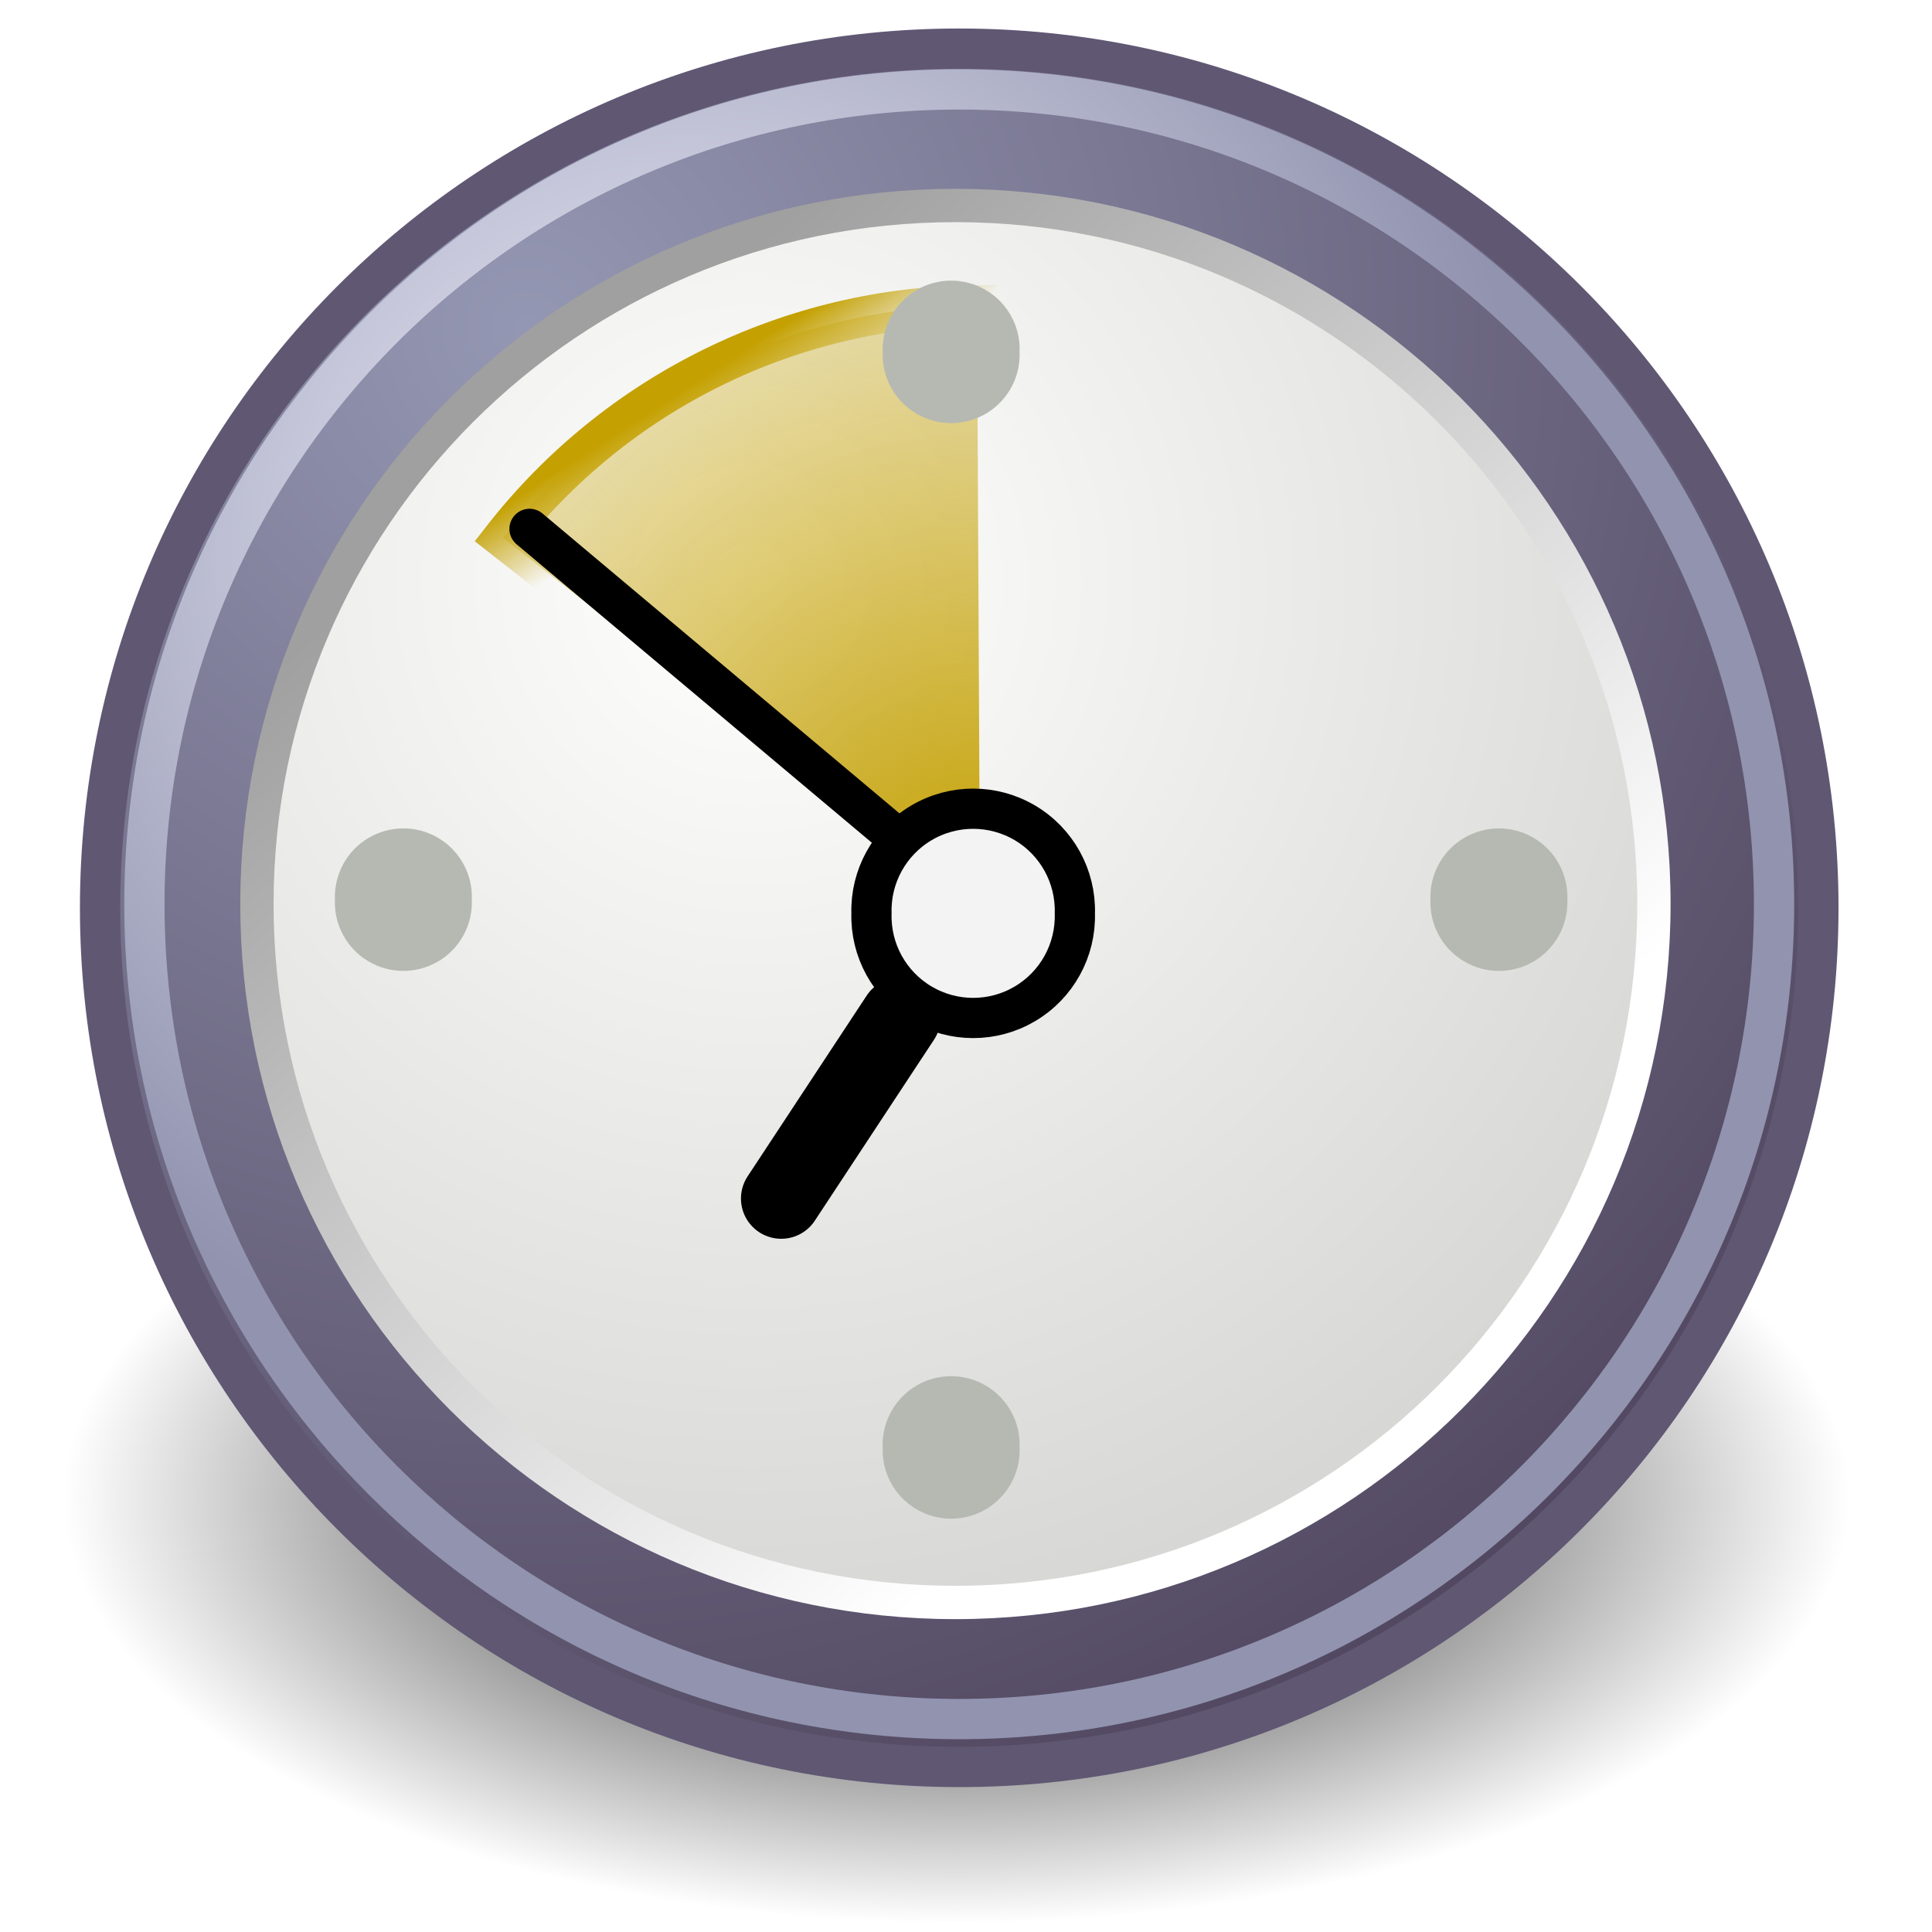
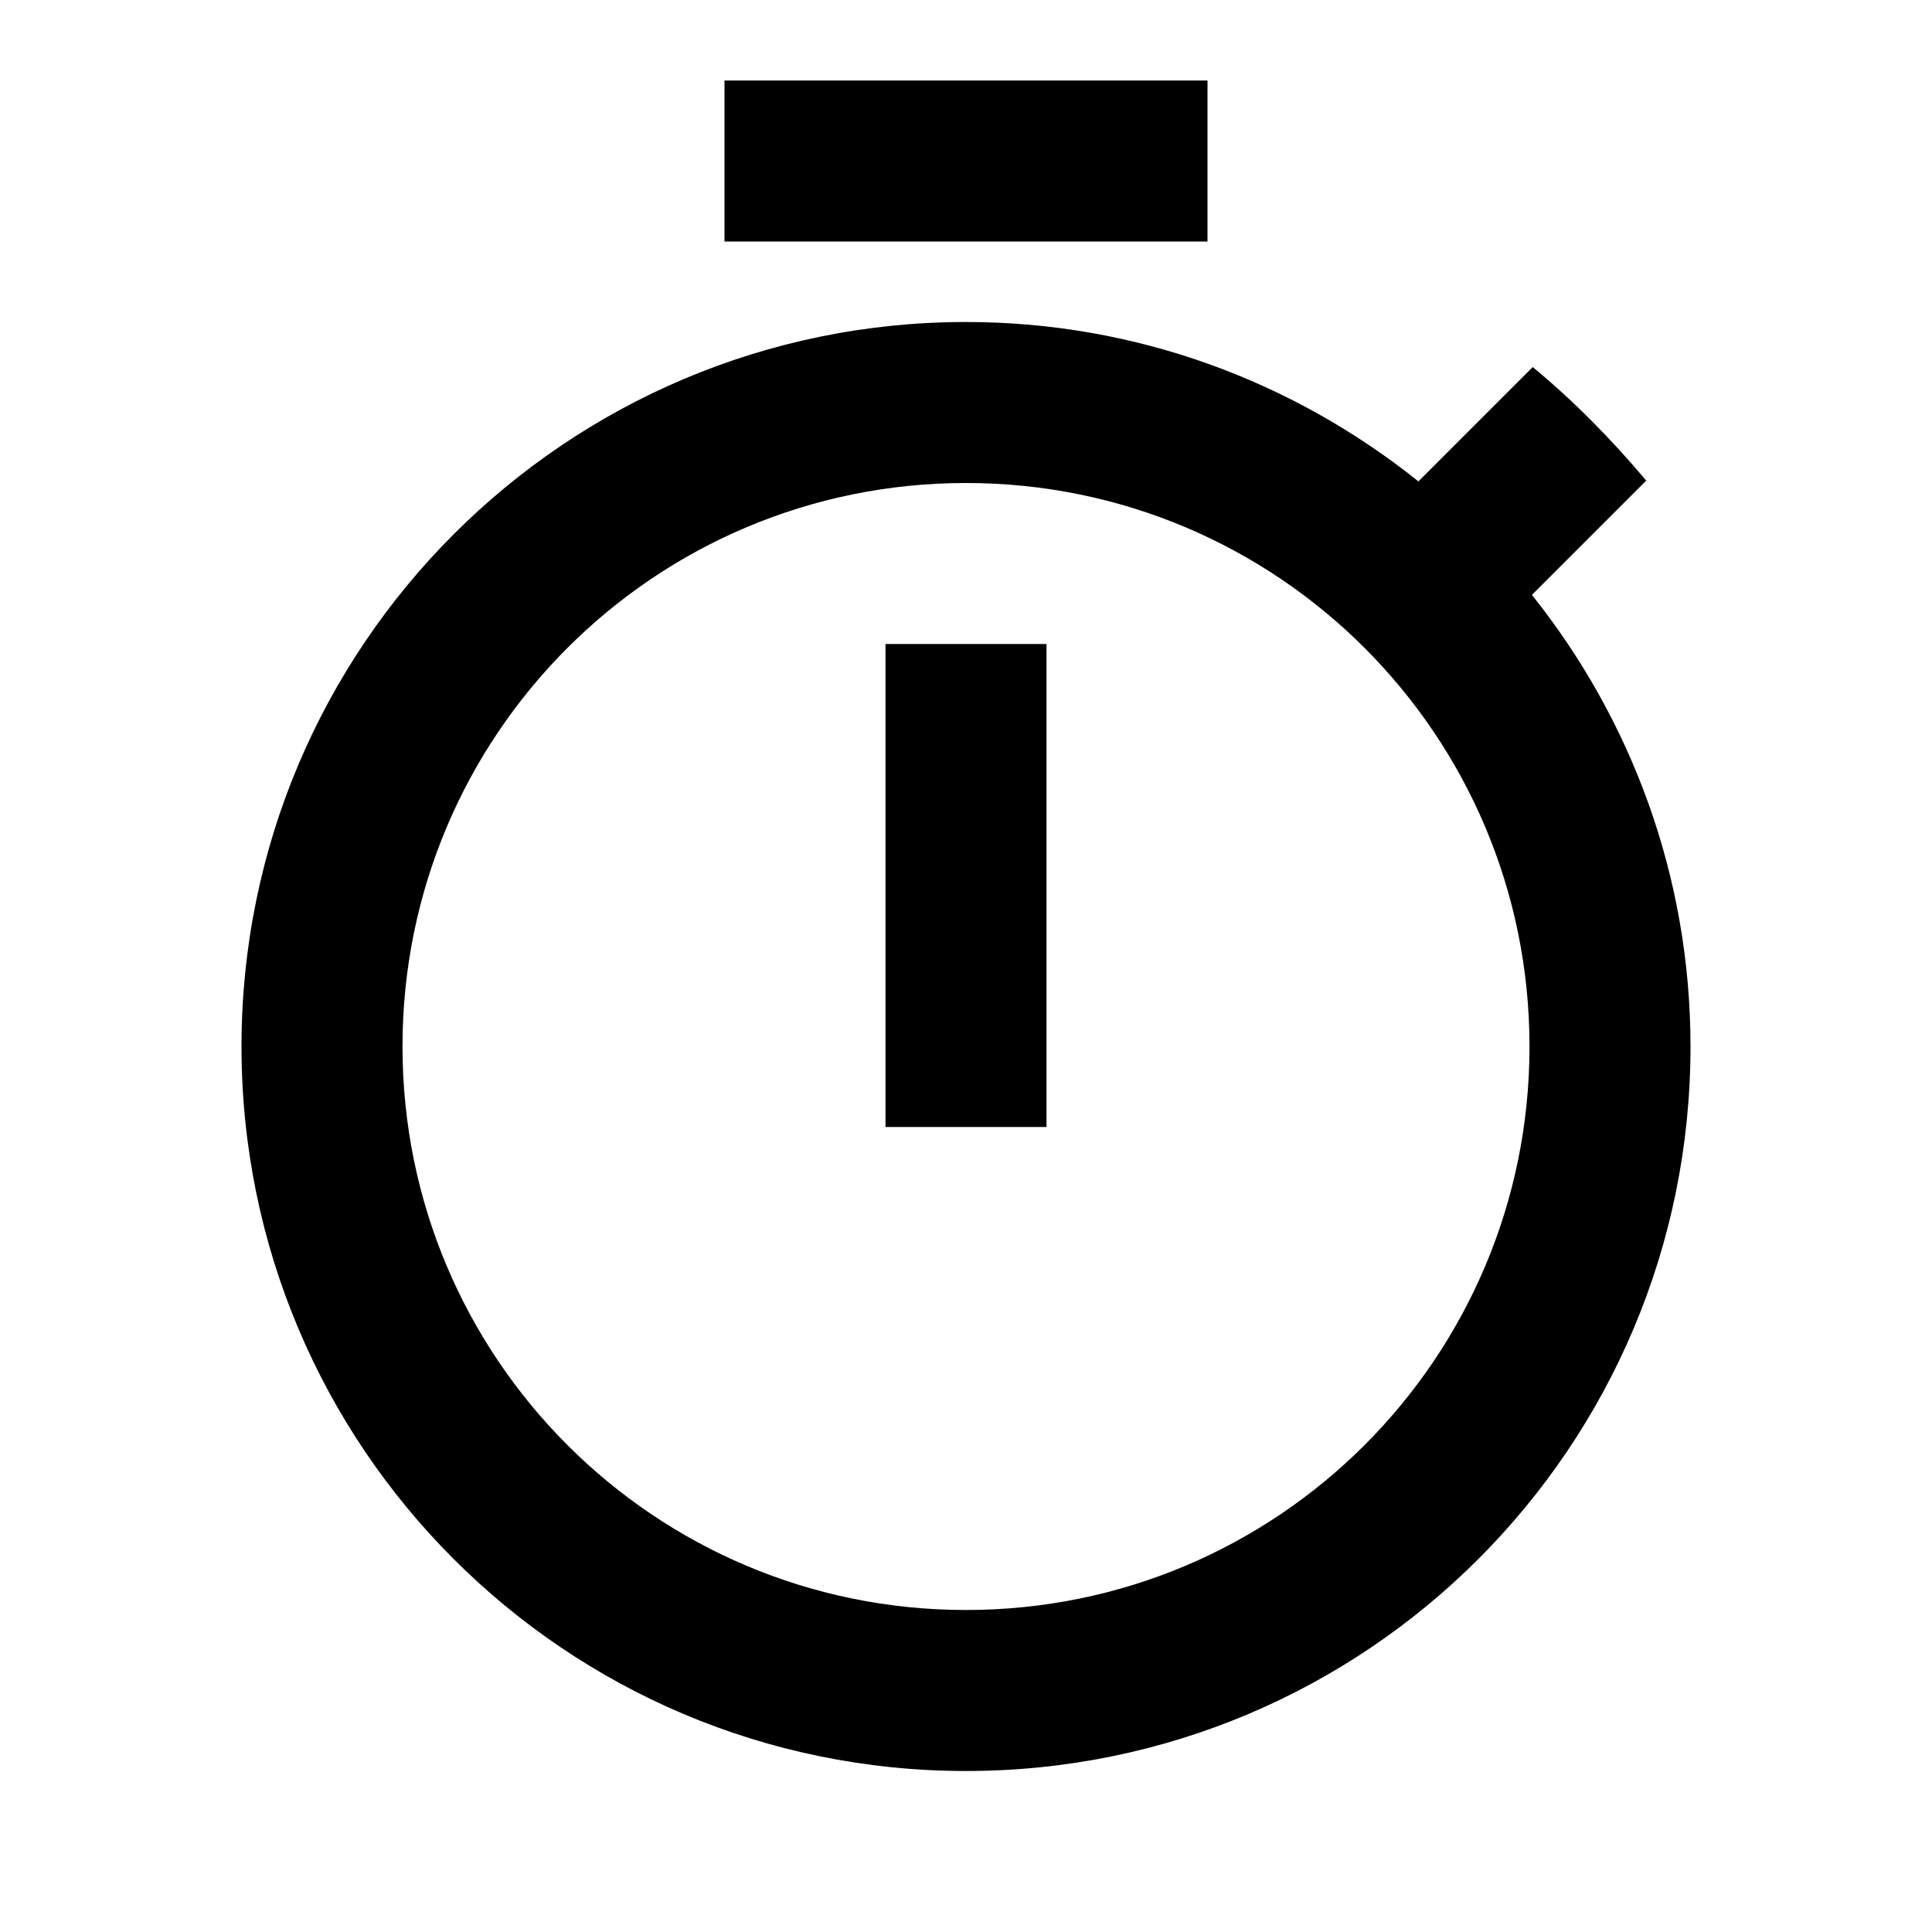
- <svg xmlns="http://www.w3.org/2000/svg" xmlns:xlink="http://www.w3.org/1999/xlink" width="48px" height="48px" id="svg11300" version="1.1">
-   <defs id="defs3">
-     <linearGradient id="linearGradient5204">
-       <stop style="stop-color:#c4a000;stop-opacity:1;" offset="0" id="stop5206" />
-       <stop style="stop-color:#c4a000;stop-opacity:0;" offset="1" id="stop5208" />
-     </linearGradient>
-     <linearGradient id="linearGradient5196">
-       <stop style="stop-color:#c4a000;stop-opacity:1;" offset="0" id="stop5198" />
-       <stop style="stop-color:#c4a000;stop-opacity:0;" offset="1" id="stop5200" />
-     </linearGradient>
-     <linearGradient id="linearGradient12512">
-       <stop style="stop-color:#ffffff;stop-opacity:1;" offset="0" id="stop12513" />
-       <stop style="stop-color:#fff520;stop-opacity:0.891;" offset="0.5" id="stop12517" />
-       <stop style="stop-color:#fff300;stop-opacity:0;" offset="1" id="stop12514" />
-     </linearGradient>
-     <radialGradient xlink:href="#linearGradient12512" id="radialGradient278" gradientUnits="userSpaceOnUse" cx="55" cy="125" fx="55" fy="125" r="14.375" />
-     <linearGradient id="linearGradient10653">
-       <stop style="stop-color:#f3f4ff;stop-opacity:1;" offset="0" id="stop10655" />
-       <stop style="stop-color:#9193af;stop-opacity:1;" offset="1" id="stop10657" />
-     </linearGradient>
-     <linearGradient id="linearGradient42174">
-       <stop style="stop-color:#a0a0a0;stop-opacity:1;" offset="0" id="stop42176" />
-       <stop style="stop-color:#ffffff;stop-opacity:1;" offset="1" id="stop42178" />
-     </linearGradient>
-     <linearGradient id="linearGradient2145">
-       <stop style="stop-color:#fffffd;stop-opacity:1;" offset="0" id="stop2147" />
-       <stop style="stop-color:#cbcbc9;stop-opacity:1;" offset="1" id="stop2149" />
-     </linearGradient>
-     <linearGradient id="linearGradient37935">
-       <stop id="stop37937" offset="0" style="stop-color:#9497b3;stop-opacity:1;" />
-       <stop id="stop37939" offset="1" style="stop-color:#4c4059;stop-opacity:1;" />
-     </linearGradient>
-     <linearGradient id="linearGradient2152">
-       <stop id="stop2154" offset="0" style="stop-color:#9aa29a;stop-opacity:1;" />
-       <stop id="stop2156" offset="1" style="stop-color:#b5beb5;stop-opacity:1;" />
-     </linearGradient>
-     <linearGradient id="linearGradient3816">
-       <stop style="stop-color:#000000;stop-opacity:1;" offset="0" id="stop3818" />
-       <stop style="stop-color:#000000;stop-opacity:0;" offset="1" id="stop3820" />
-     </linearGradient>
-     <radialGradient xlink:href="#linearGradient3816" id="radialGradient3822" cx="31.113" cy="19.009" fx="31.113" fy="19.009" r="8.662" gradientUnits="userSpaceOnUse" />
-     <linearGradient xlink:href="#linearGradient2152" id="linearGradient4307" gradientUnits="userSpaceOnUse" gradientTransform="matrix(3.123841,0,0,0.969691,-31.88758,-19.59492)" x1="8.916" y1="37.197" x2="9.886" y2="52.091" />
-     <radialGradient xlink:href="#linearGradient10653" id="radialGradient4309" gradientUnits="userSpaceOnUse" cx="11.329" cy="10.584" fx="11.329" fy="10.584" r="15.532" />
-     <radialGradient xlink:href="#linearGradient2145" id="radialGradient4311" gradientUnits="userSpaceOnUse" cx="11.902" cy="10.045" fx="11.902" fy="10.045" r="29.293" />
-     <linearGradient xlink:href="#linearGradient42174" id="linearGradient4313" gradientUnits="userSpaceOnUse" x1="6.342" y1="7.789" x2="22.218" y2="25.884" />
-     <radialGradient xlink:href="#linearGradient5196" id="radialGradient5202" cx="23.375" cy="10.973" fx="23.375" fy="10.973" r="3.348" gradientTransform="matrix(3.63042,1.654030e-15,-1.608743e-15,3.742066,-61.48607,-29.18618)" gradientUnits="userSpaceOnUse" />
-     <linearGradient xlink:href="#linearGradient5204" id="linearGradient5210" x1="19.667" y1="4.257" x2="20.33" y2="5.285" gradientUnits="userSpaceOnUse" />
-     <radialGradient xlink:href="#linearGradient37935" id="radialGradient5212" gradientUnits="userSpaceOnUse" cx="8.747" cy="6.828" fx="8.747" fy="6.828" r="29.89" />
-   </defs>
-   <g id="layer1">
-     <path d="M 39.775 19.009 A 8.662 8.662 0 1 1  22.451,19.009 A 8.662 8.662 0 1 1  39.775 19.009 z" id="path4318" style="opacity:1;color:#000000;fill:url(#radialGradient3822);fill-opacity:1;fill-rule:evenodd;stroke:none;stroke-width:1px;stroke-linecap:round;stroke-linejoin:round;marker:none;marker-start:none;marker-mid:none;marker-end:none;stroke-miterlimit:4;stroke-dasharray:none;stroke-dashoffset:0;stroke-opacity:1;visibility:visible;display:inline;overflow:visible" transform="matrix(2.563158,0,0,1.219602,-55.98414,14.04144)" />
-     <path id="path14341" d="M 18.588,1.404 L 4.227,18.097 L 5.485,19.34 L 18.588,1.404 z " style="color:#000000;fill:url(#linearGradient4307);fill-opacity:1;fill-rule:evenodd;stroke:none;stroke-width:1;stroke-linecap:butt;stroke-linejoin:miter;marker:none;marker-start:none;marker-mid:none;marker-end:none;stroke-miterlimit:4;stroke-dashoffset:0;stroke-opacity:1;visibility:visible;display:inline;overflow:visible" />
-     <path id="path18921" d="M 18.467,1.314 L 5.661,19.073 L 7.49,20.688 L 18.467,1.314 z " style="fill:#fefefe;fill-opacity:1;fill-rule:evenodd;stroke:none;stroke-width:1;stroke-linecap:butt;stroke-linejoin:miter;stroke-miterlimit:4;stroke-opacity:1" />
-     <path transform="matrix(1.431529,0,0,1.431529,0.569459,-1.654618)" d="M 31.161 16.911 A 14.911 14.911 0 1 1  1.339,16.911 A 14.911 14.911 0 1 1  31.161 16.911 z" id="path27786" style="fill:url(#radialGradient5212);fill-opacity:1;fill-rule:evenodd;stroke:#605773;stroke-width:0.699;stroke-linecap:round;stroke-linejoin:round;stroke-miterlimit:4;stroke-dashoffset:0;stroke-opacity:1" />
-     <path transform="matrix(1.163838,0,0,1.163838,4.824801,2.777556)" d="M 31.161 16.911 A 14.911 14.911 0 1 1  1.339,16.911 A 14.911 14.911 0 1 1  31.161 16.911 z" id="path35549" style="fill:url(#radialGradient4311);fill-opacity:1;fill-rule:evenodd;stroke:url(#linearGradient4313);stroke-width:0.711;stroke-linecap:round;stroke-linejoin:round;stroke-miterlimit:4;stroke-dashoffset:0;stroke-opacity:1" />
-     <path style="opacity:1;color:#000000;fill:url(#radialGradient5202);fill-opacity:1;fill-rule:evenodd;stroke:url(#linearGradient5210);stroke-width:0.565;stroke-linecap:butt;stroke-linejoin:miter;marker:none;marker-start:none;marker-mid:none;marker-end:none;stroke-miterlimit:4;stroke-dasharray:none;stroke-dashoffset:0;stroke-opacity:1;visibility:visible;display:inline;overflow:visible" id="path4120" d="M 16.679,6.639 A 8.5,8.5 0 0 1 23.333,3.375 L 23.375,11.875 z" transform="matrix(1.769951,0,0,1.769951,-17.02424,1.610741)" />
-     <path transform="matrix(2.073295,0,0,2.073295,-7.310224,-13.13682)" d="M 16.406 17.281 A 1.219 1.219 0 1 1  13.969,17.281 A 1.219 1.219 0 1 1  16.406 17.281 z" id="path34778" style="fill:#f3f3f3;fill-opacity:1;fill-rule:evenodd;stroke:#000000;stroke-width:0.482;stroke-linecap:round;stroke-linejoin:round;stroke-miterlimit:4;stroke-dashoffset:0;stroke-opacity:1;stroke-dasharray:none" />
-     <path id="path35559" d="M 22.177,20.718 L 13.156,13.14" style="fill:none;fill-opacity:0.75;fill-rule:evenodd;stroke:#000000;stroke-width:1;stroke-linecap:round;stroke-linejoin:miter;stroke-miterlimit:4;stroke-opacity:1;stroke-dasharray:none" />
-     <path id="path35561" d="M 19.409,29.777 L 22.369,25.283" style="fill:none;fill-opacity:0.75;fill-rule:evenodd;stroke:#000000;stroke-width:2;stroke-linecap:round;stroke-linejoin:miter;stroke-miterlimit:4;stroke-opacity:1;stroke-dasharray:none" />
-     <path transform="matrix(2.749493,0,0,2.749493,-22.30073,-12.40939)" d="M 17.324 7.693 A 0.619 0.619 0 1 1  16.087,7.693 A 0.619 0.619 0 1 1  17.324 7.693 z" id="path35563" style="fill:#b6b9b1;fill-opacity:1;fill-rule:evenodd;stroke:none;stroke-width:1.369;stroke-linecap:round;stroke-linejoin:round;stroke-miterlimit:4;stroke-dashoffset:0;stroke-opacity:1;opacity:1" />
-     <path transform="matrix(2.749493,0,0,2.749493,-22.30073,14.80922)" d="M 17.324 7.693 A 0.619 0.619 0 1 1  16.087,7.693 A 0.619 0.619 0 1 1  17.324 7.693 z" id="path35565" style="fill:#b6b9b1;fill-opacity:1;fill-rule:evenodd;stroke:none;stroke-width:1.369;stroke-linecap:round;stroke-linejoin:round;stroke-miterlimit:4;stroke-dashoffset:0;stroke-opacity:1;opacity:1" />
-     <path transform="matrix(2.749493,0,0,2.749493,-35.91004,1.19989)" d="M 17.324 7.693 A 0.619 0.619 0 1 1  16.087,7.693 A 0.619 0.619 0 1 1  17.324 7.693 z" id="path35567" style="fill:#b6b9b1;fill-opacity:1;fill-rule:evenodd;stroke:none;stroke-width:1.369;stroke-linecap:round;stroke-linejoin:round;stroke-miterlimit:4;stroke-dashoffset:0;stroke-opacity:1;opacity:1" />
-     <path transform="matrix(2.749493,0,0,2.749493,-8.691448,1.19989)" d="M 17.324 7.693 A 0.619 0.619 0 1 1  16.087,7.693 A 0.619 0.619 0 1 1  17.324 7.693 z" id="path35569" style="fill:#b6b9b1;fill-opacity:1;fill-rule:evenodd;stroke:none;stroke-width:1.369;stroke-linecap:round;stroke-linejoin:round;stroke-miterlimit:4;stroke-dashoffset:0;stroke-opacity:1;opacity:1" />
-     <path style="fill:none;fill-opacity:1;fill-rule:evenodd;stroke:url(#radialGradient4309);stroke-width:0.737;stroke-linecap:round;stroke-linejoin:round;stroke-miterlimit:4;stroke-dashoffset:0;stroke-opacity:1" id="path10651" d="M 31.161 16.911 A 14.911 14.911 0 1 1  1.339,16.911 A 14.911 14.911 0 1 1  31.161 16.911 z" transform="matrix(1.357654,0,0,1.357654,1.769896,-0.493735)" />
-   </g>
+ <svg xmlns="http://www.w3.org/2000/svg" width="24" height="24" viewBox="0 0 24 24">
+   <path d="M0 0h24v24H0z" fill="none" />
+   <path d="M15 1H9v2h6V1zm-4 13h2V8h-2v6zm8.03-6.61l1.42-1.42c-.43-.51-.9-.99-1.41-1.41l-1.42 1.42C16.07 4.74 14.12 4 12 4c-4.97 0-9 4.03-9 9s4.02 9 9 9 9-4.03 9-9c0-2.12-.74-4.07-1.97-5.61zM12 20c-3.87 0-7-3.13-7-7s3.13-7 7-7 7 3.13 7 7-3.13 7-7 7z" />
</svg>
